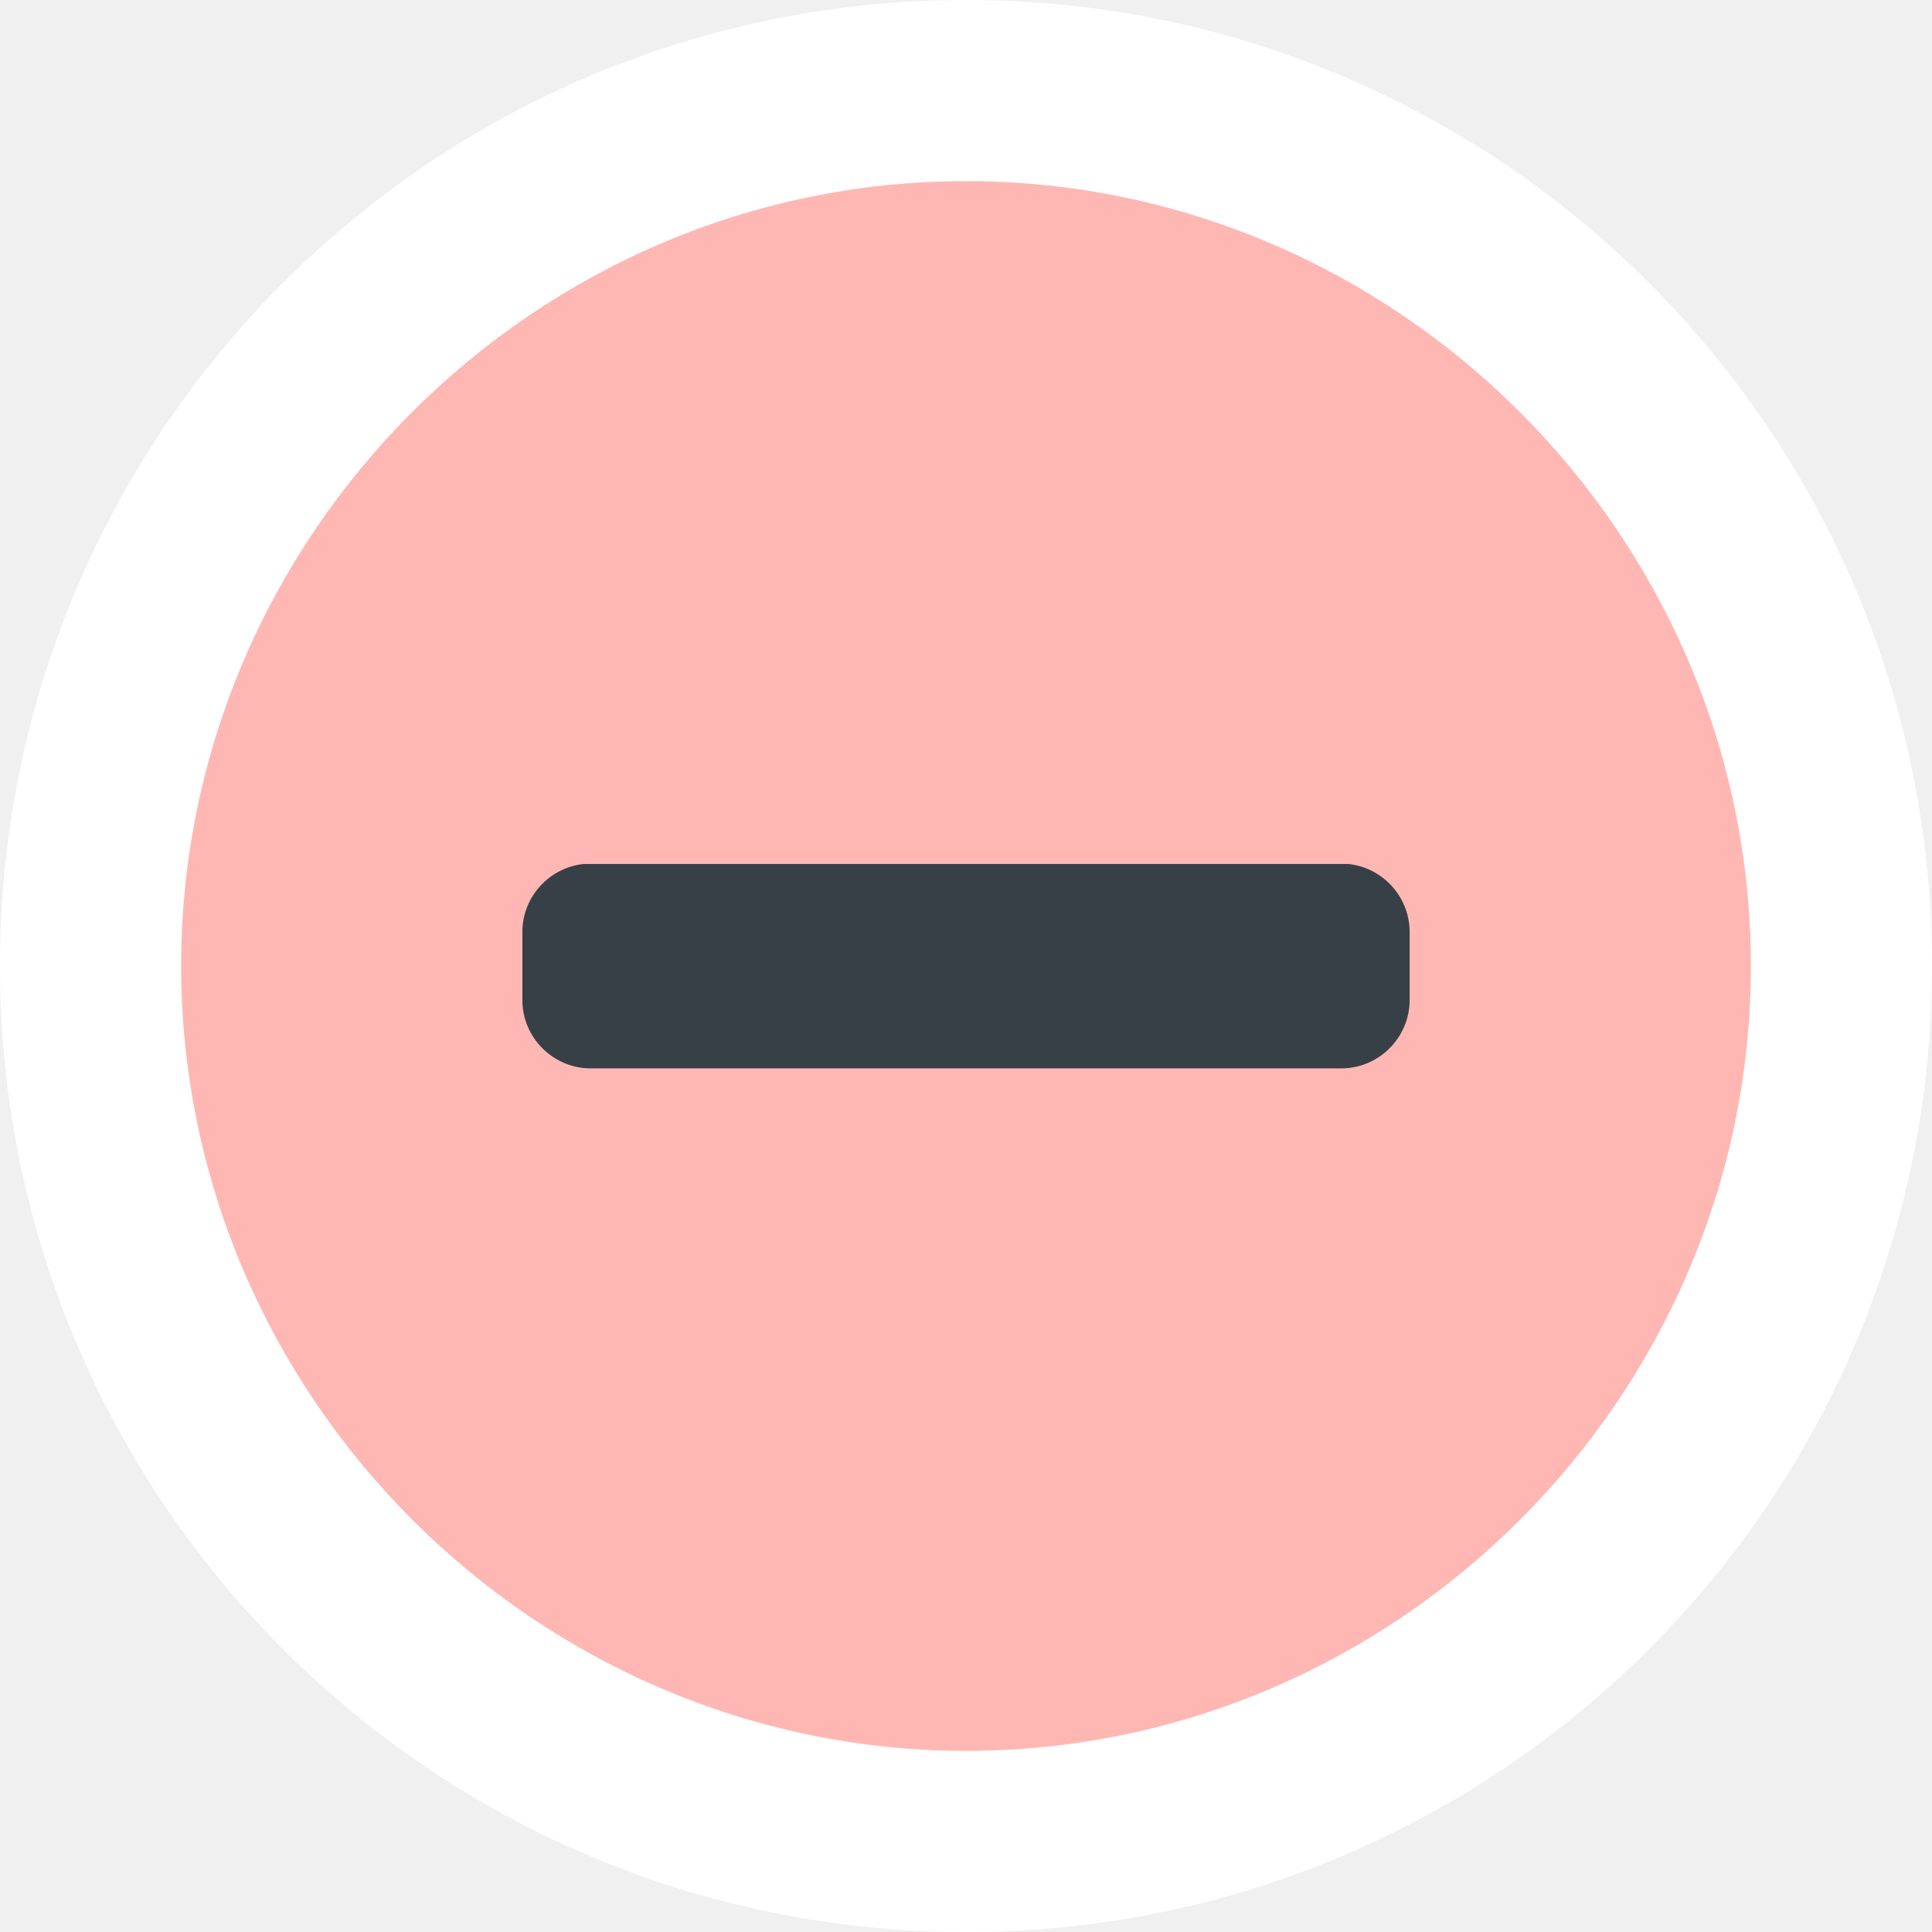
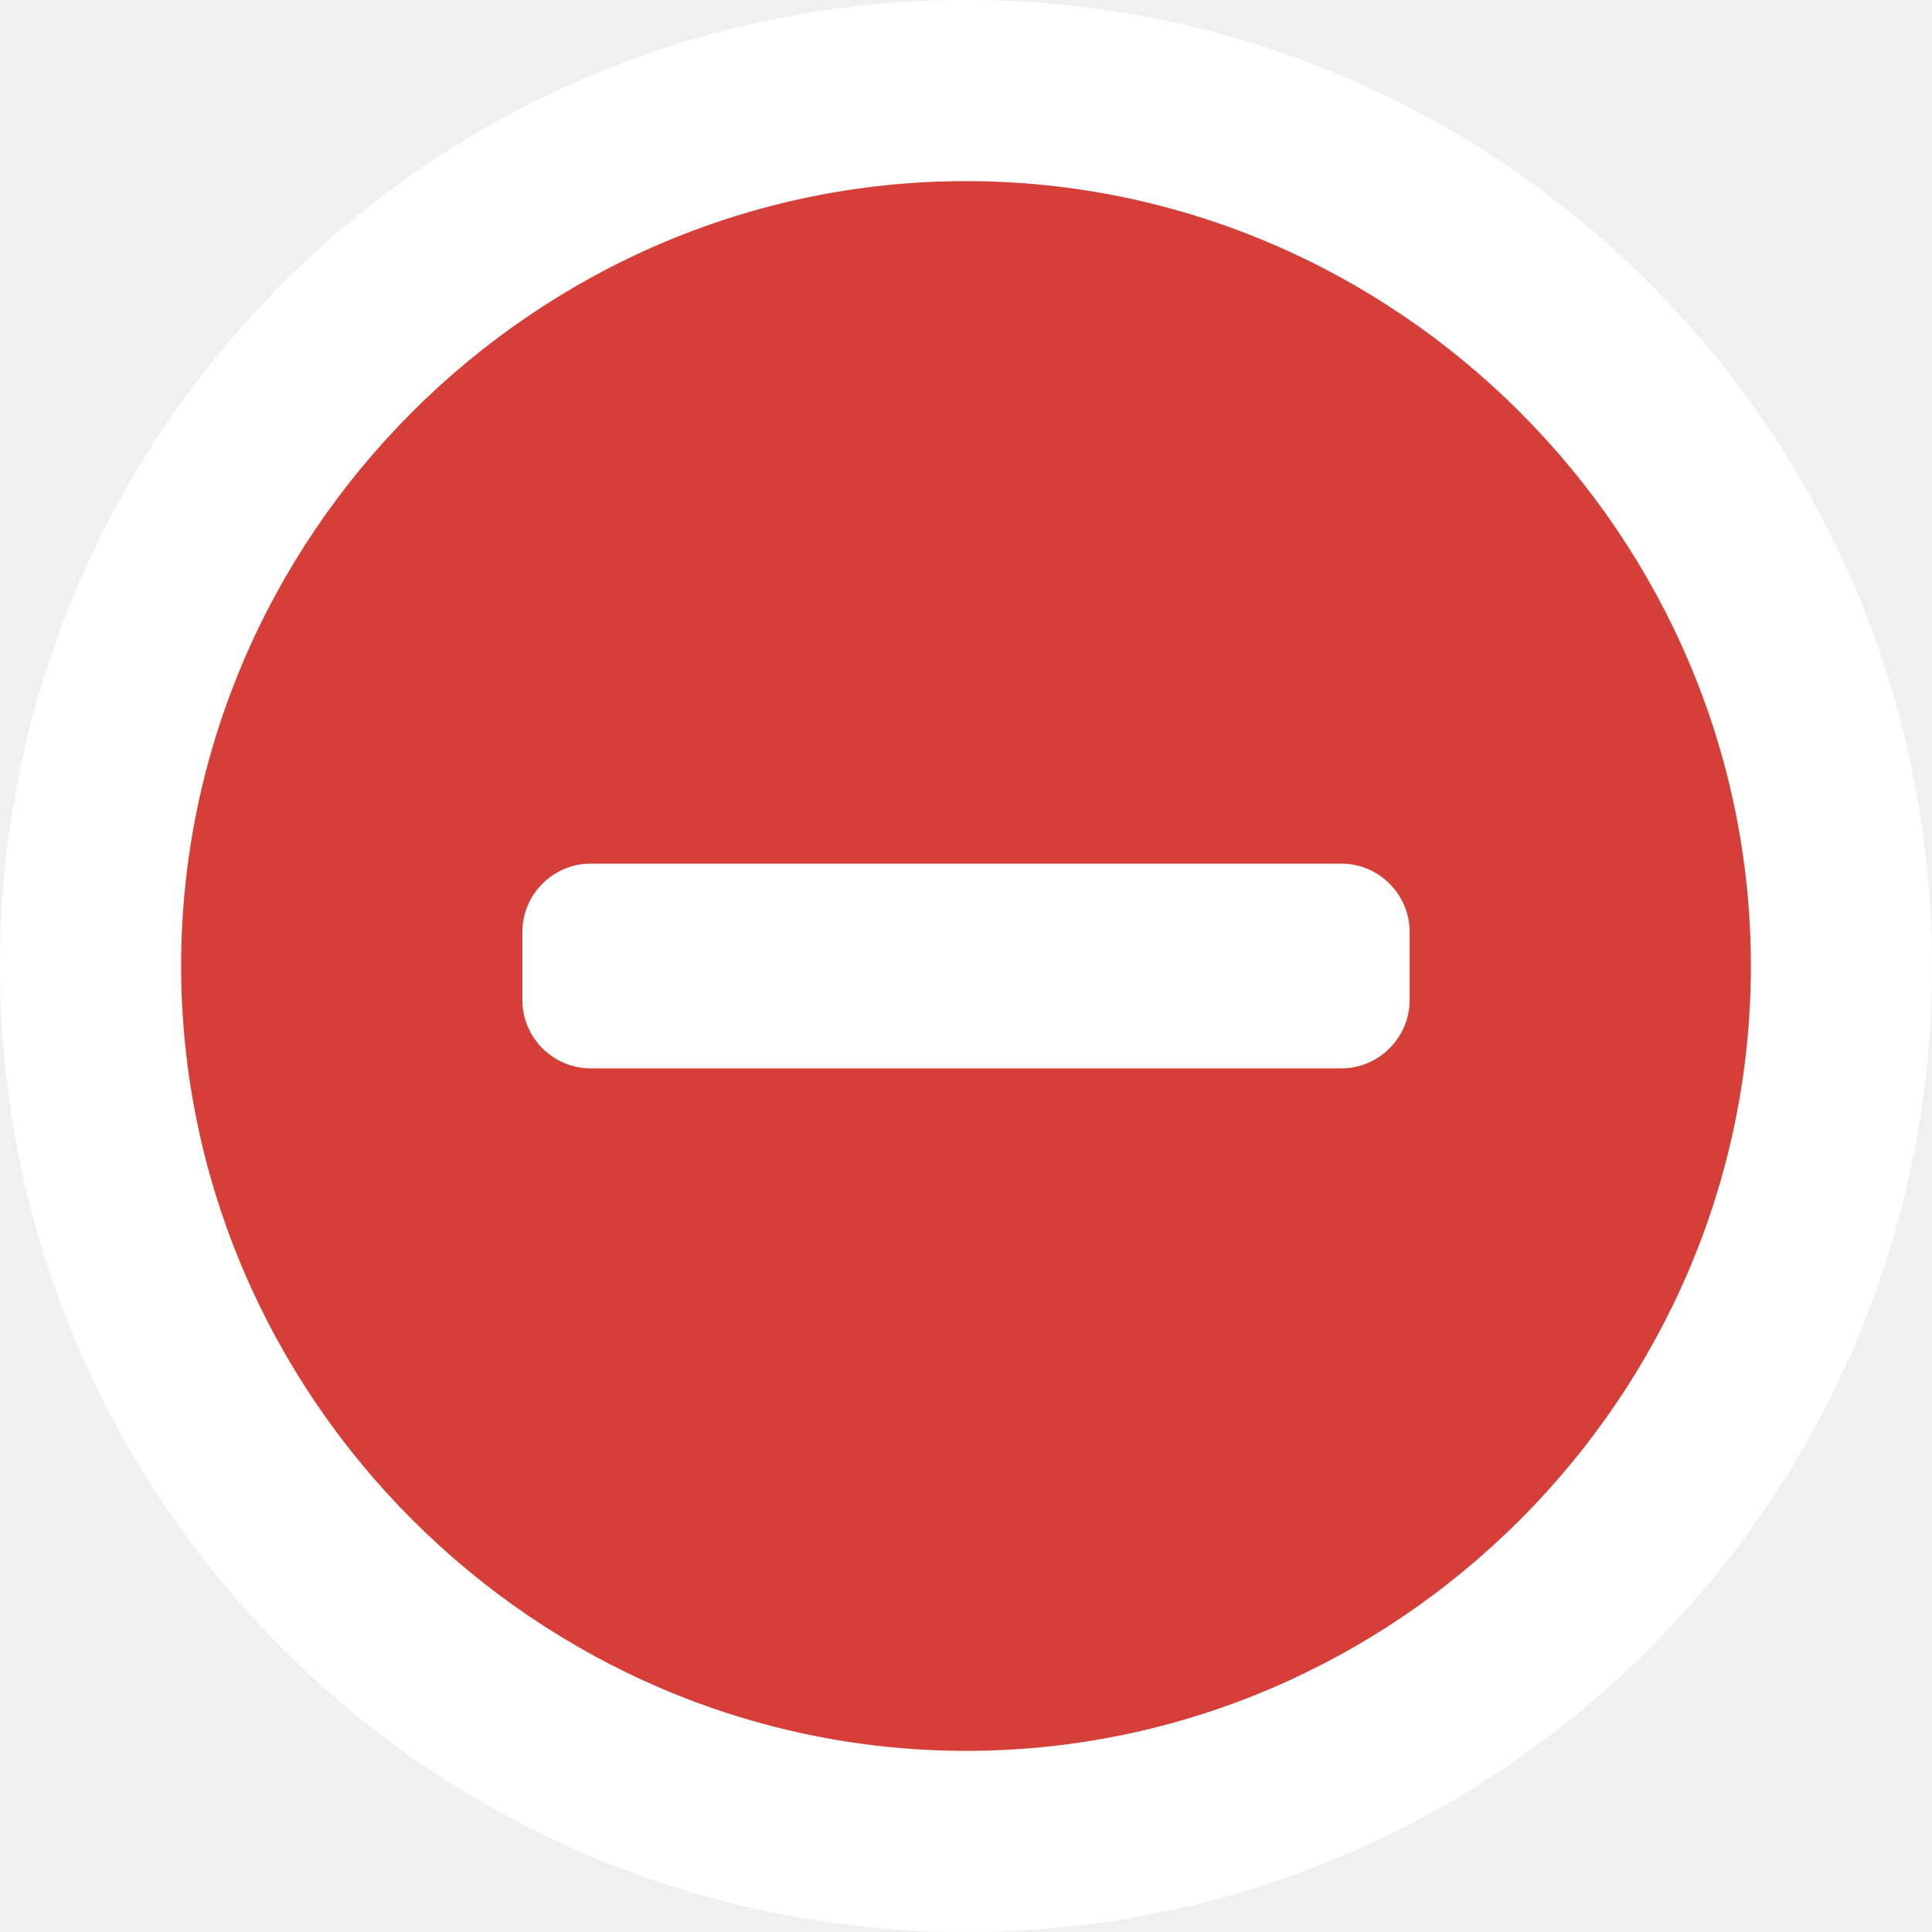
<svg xmlns="http://www.w3.org/2000/svg" width="64" height="64" viewBox="0 0 64 64" version="1.1" xml:space="preserve" style="fill-rule:evenodd;clip-rule:evenodd;stroke-linejoin:round;stroke-miterlimit:2;">
  <g transform="matrix(1.00264,0,0,1.00264,-0.0594162,-0.0594158)">
    <circle cx="31.975" cy="31.975" r="31.916" style="fill:white;" />
  </g>
  <g transform="matrix(0.799762,0,0,0.791842,6.49632,6.65406)">
-     <path d="M50.311,29.881C50.311,28.696 49.36,27.733 48.189,27.733L15.633,27.733C14.462,27.733 13.511,28.696 13.511,29.881L13.511,34.178C13.511,35.363 14.462,36.326 15.633,36.326L48.189,36.326C49.36,36.326 50.311,35.363 50.311,34.178L50.311,29.881Z" style="fill:rgb(56,64,71);" />
+     <path d="M50.311,29.881C50.311,28.696 49.36,27.733 48.189,27.733L15.633,27.733C14.462,27.733 13.511,28.696 13.511,29.881L13.511,34.178C13.511,35.363 14.462,36.326 15.633,36.326L48.189,36.326C49.36,36.326 50.311,35.363 50.311,34.178L50.311,29.881Z" style="fill:white;" />
  </g>
  <g transform="matrix(2.26087,0,0,2.26087,4.86957,4.86957)">
-     <path d="M12,23.5C18.309,23.5 23.5,18.309 23.5,12C23.5,5.691 18.309,0.5 12,0.5C5.691,0.5 0.5,5.691 0.5,12C0.505,18.307 5.693,23.495 12,23.5ZM5.5,11.5C5.5,10.951 5.951,10.5 6.5,10.5L17.5,10.5C18.049,10.5 18.5,10.951 18.5,11.5L18.5,12.5C18.5,13.049 18.049,13.5 17.5,13.5L6.5,13.5C5.951,13.5 5.5,13.049 5.5,12.5L5.5,11.5Z" style="fill:rgb(255,183,180);fill-rule:nonzero;" />
+     <path d="M12,23.5C18.309,23.5 23.5,18.309 23.5,12C23.5,5.691 18.309,0.5 12,0.5C5.691,0.5 0.5,5.691 0.5,12C0.505,18.307 5.693,23.495 12,23.5ZM5.5,11.5C5.5,10.951 5.951,10.5 6.5,10.5L17.5,10.5C18.049,10.5 18.5,10.951 18.5,11.5L18.5,12.5C18.5,13.049 18.049,13.5 17.5,13.5L6.5,13.5C5.951,13.5 5.5,13.049 5.5,12.5L5.5,11.5Z" style="fill:rgb(214,62,56);fill-rule:nonzero;" />
  </g>
</svg>
